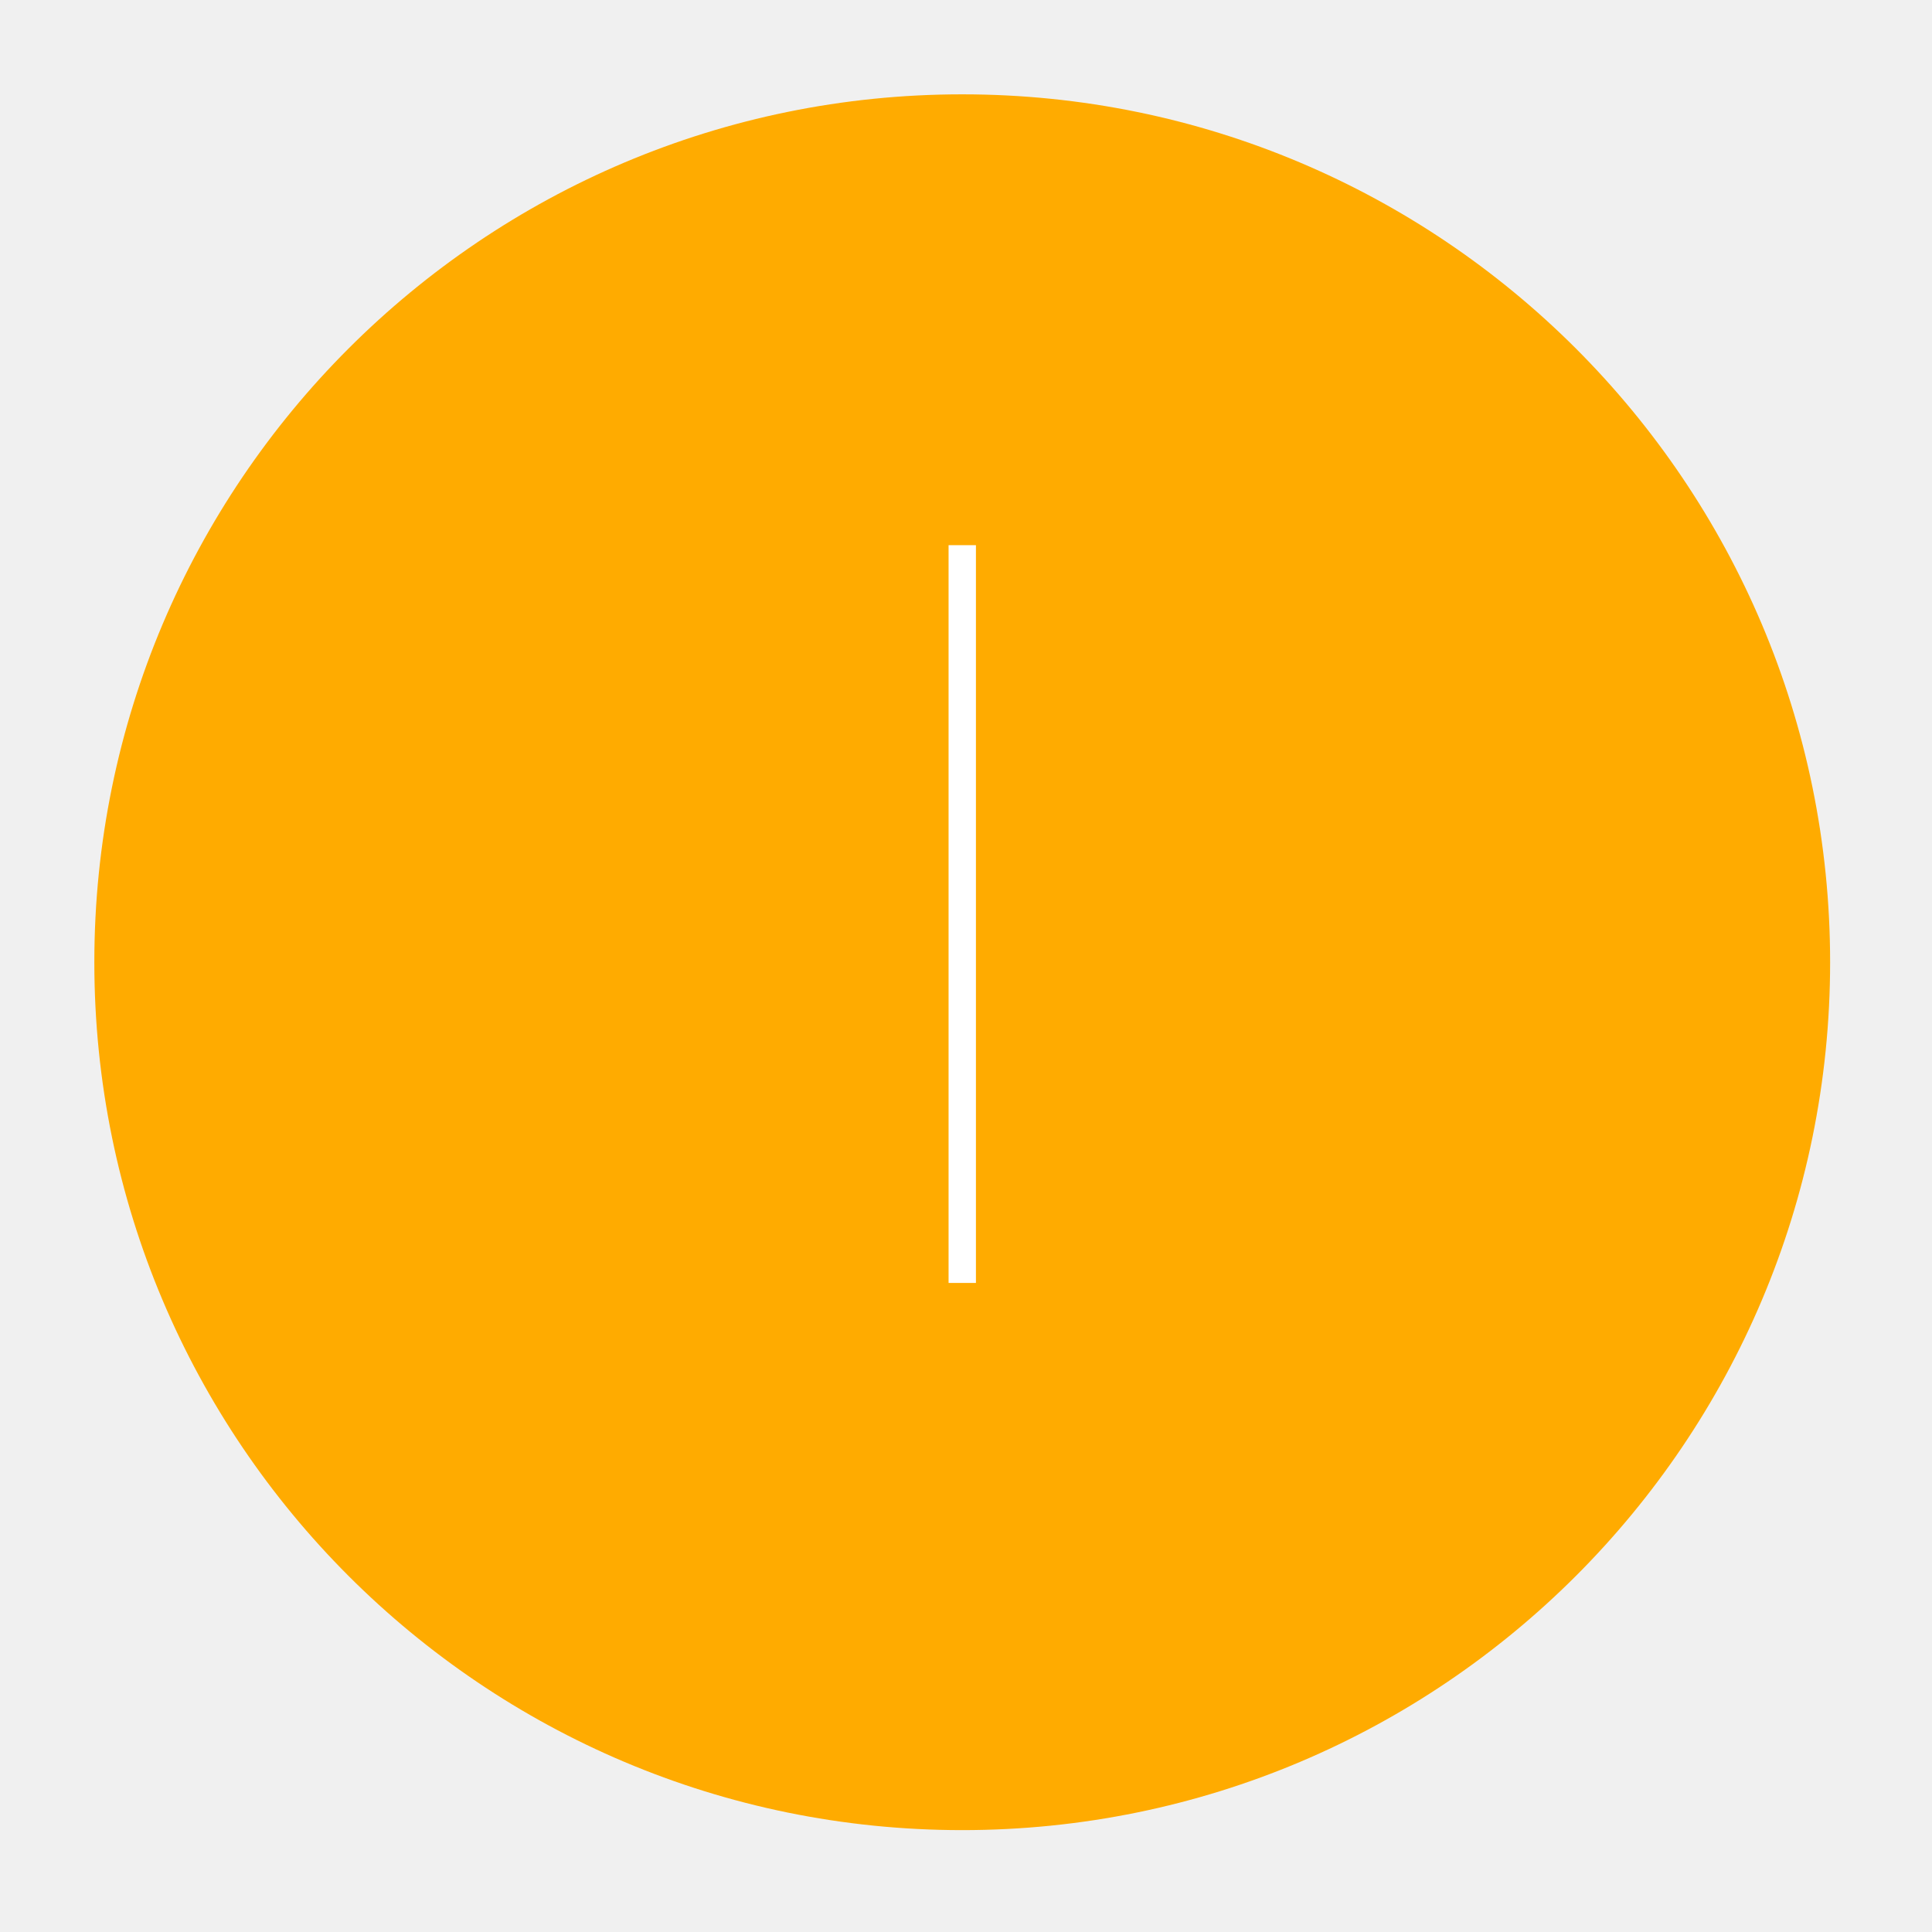
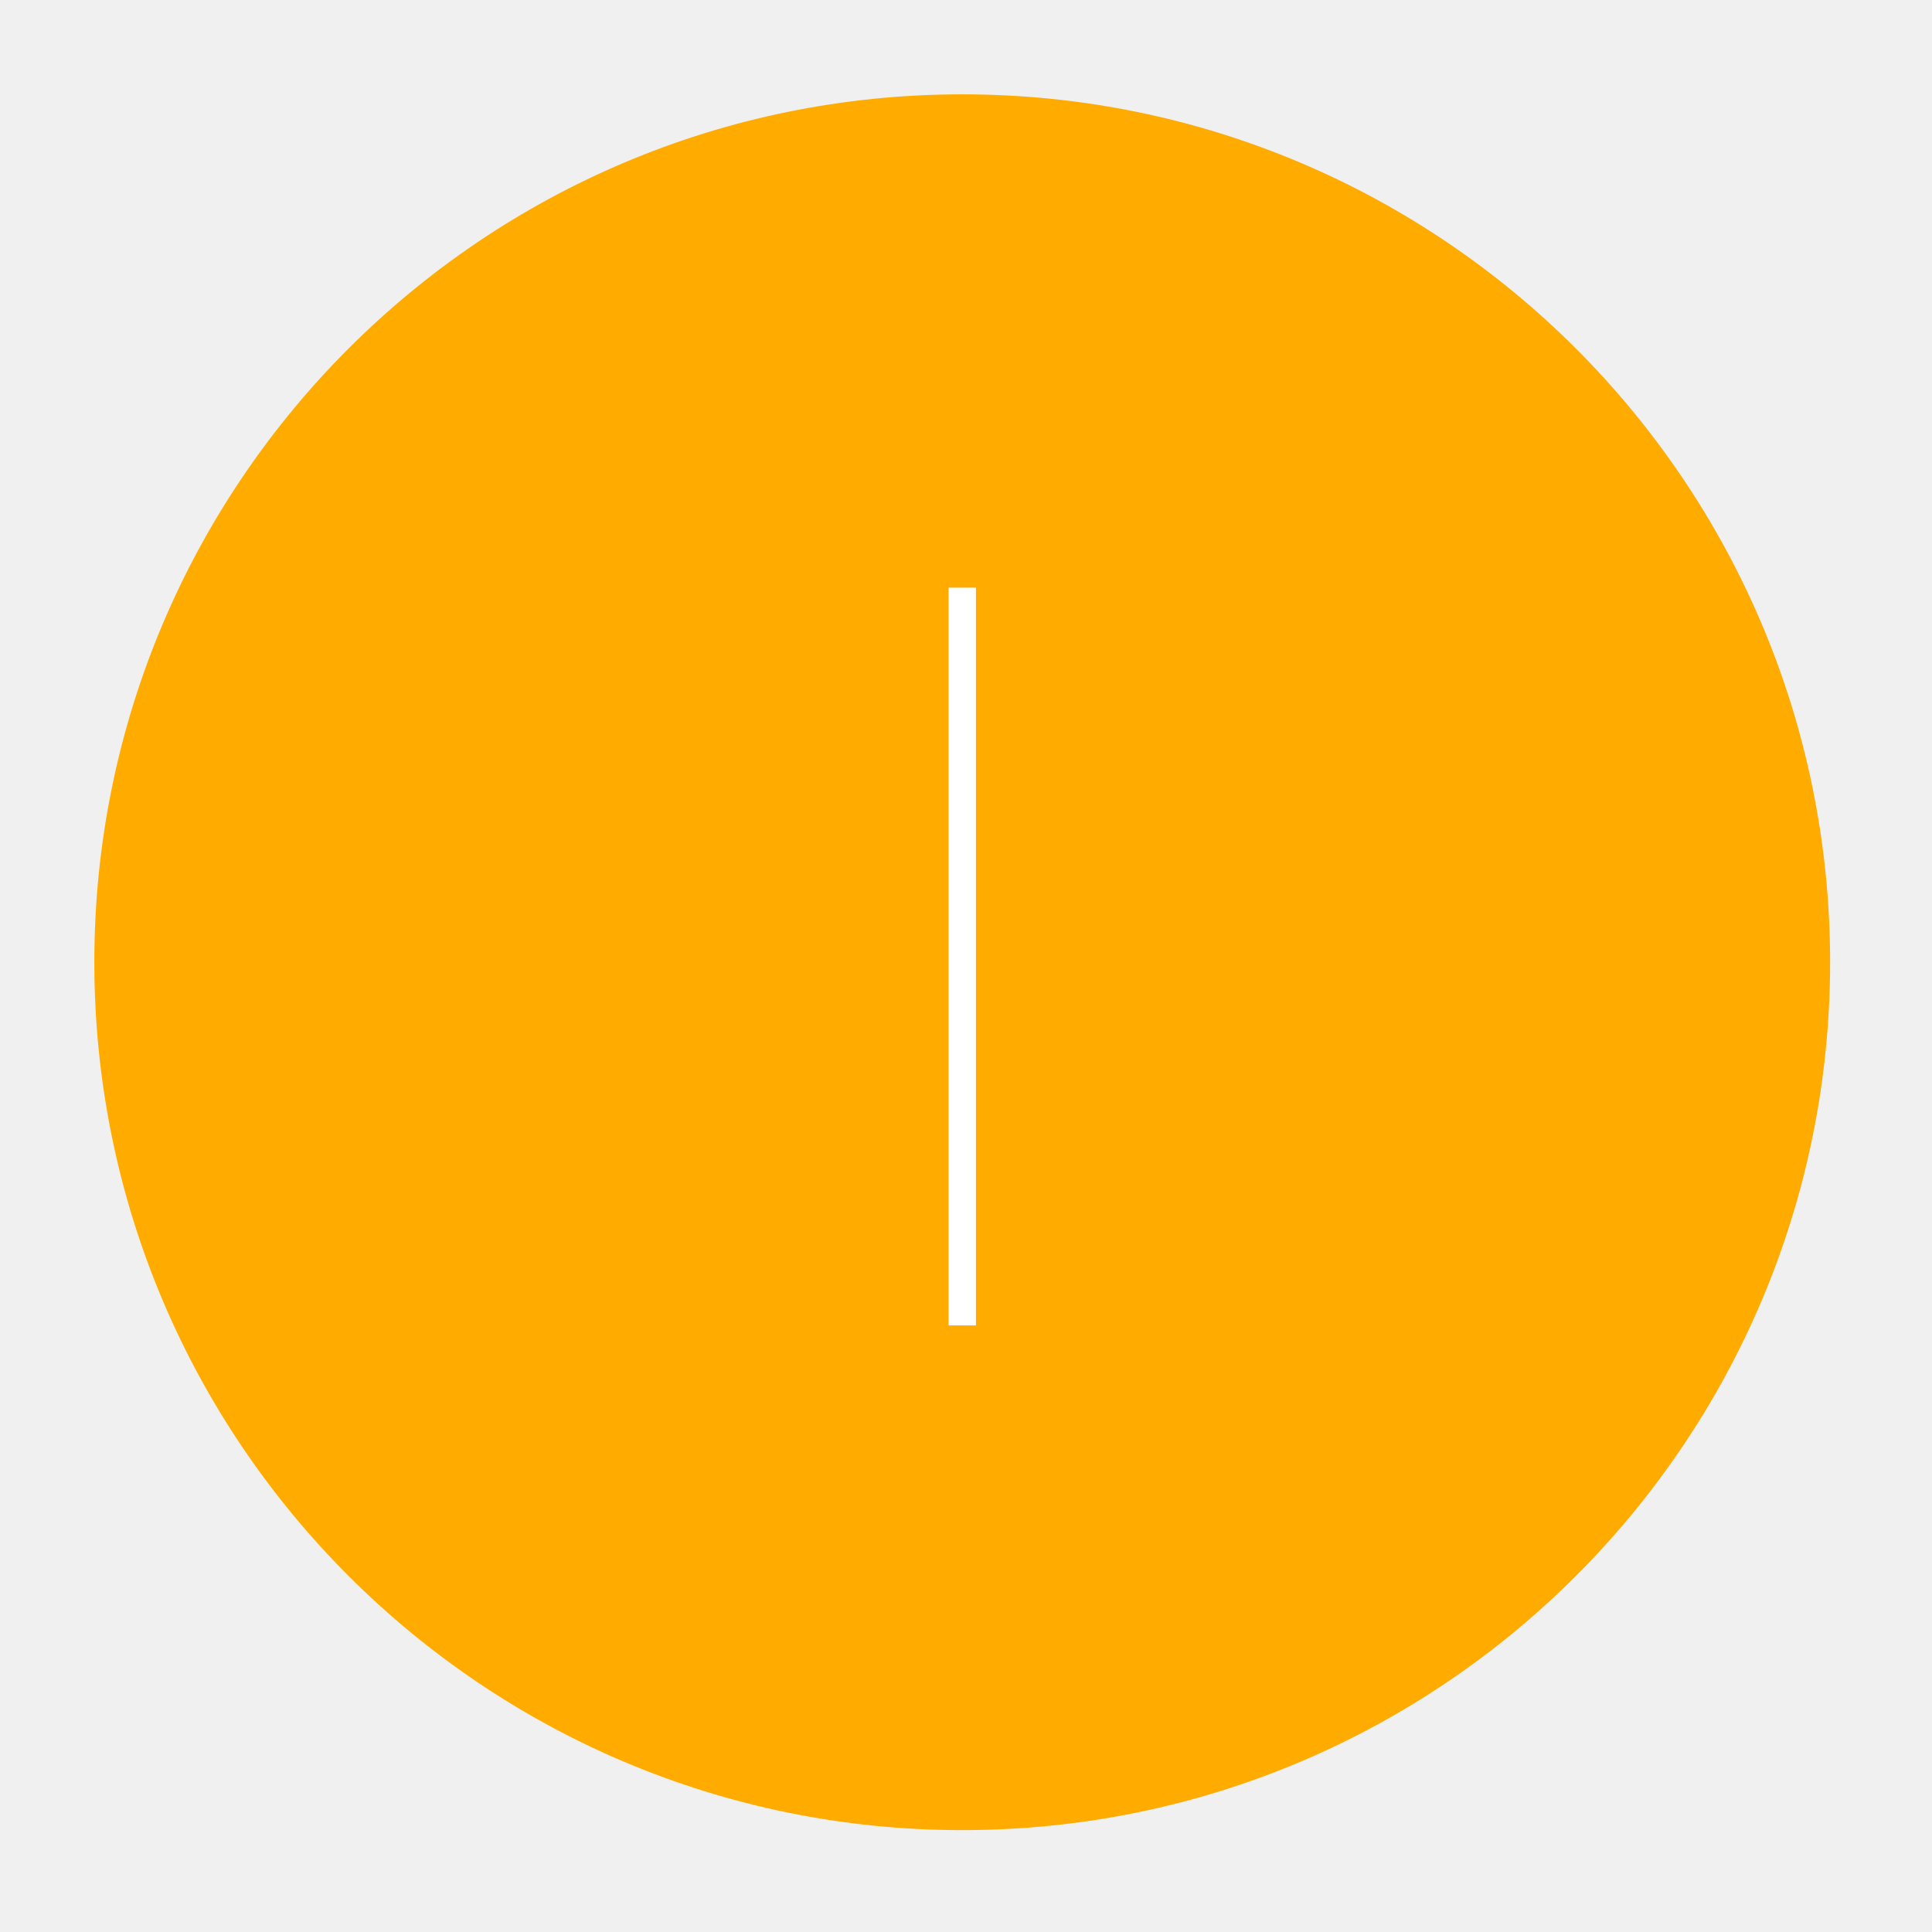
<svg xmlns="http://www.w3.org/2000/svg" width="532" height="532" viewBox="0 0 512 512">
  <circle cx="255" cy="255" r="230" fill="#ffab00" />
-   <text x="255" y="246" dominant-baseline="central" text-anchor="middle" fill="#fff" font-size="275" font-weight="100" font-family="Roboto">I</text>
+   <text x="255" y="255" dy="0.35em" text-anchor="middle" fill="#fff" font-size="275" font-weight="100" font-family="Roboto">I</text>
</svg>
